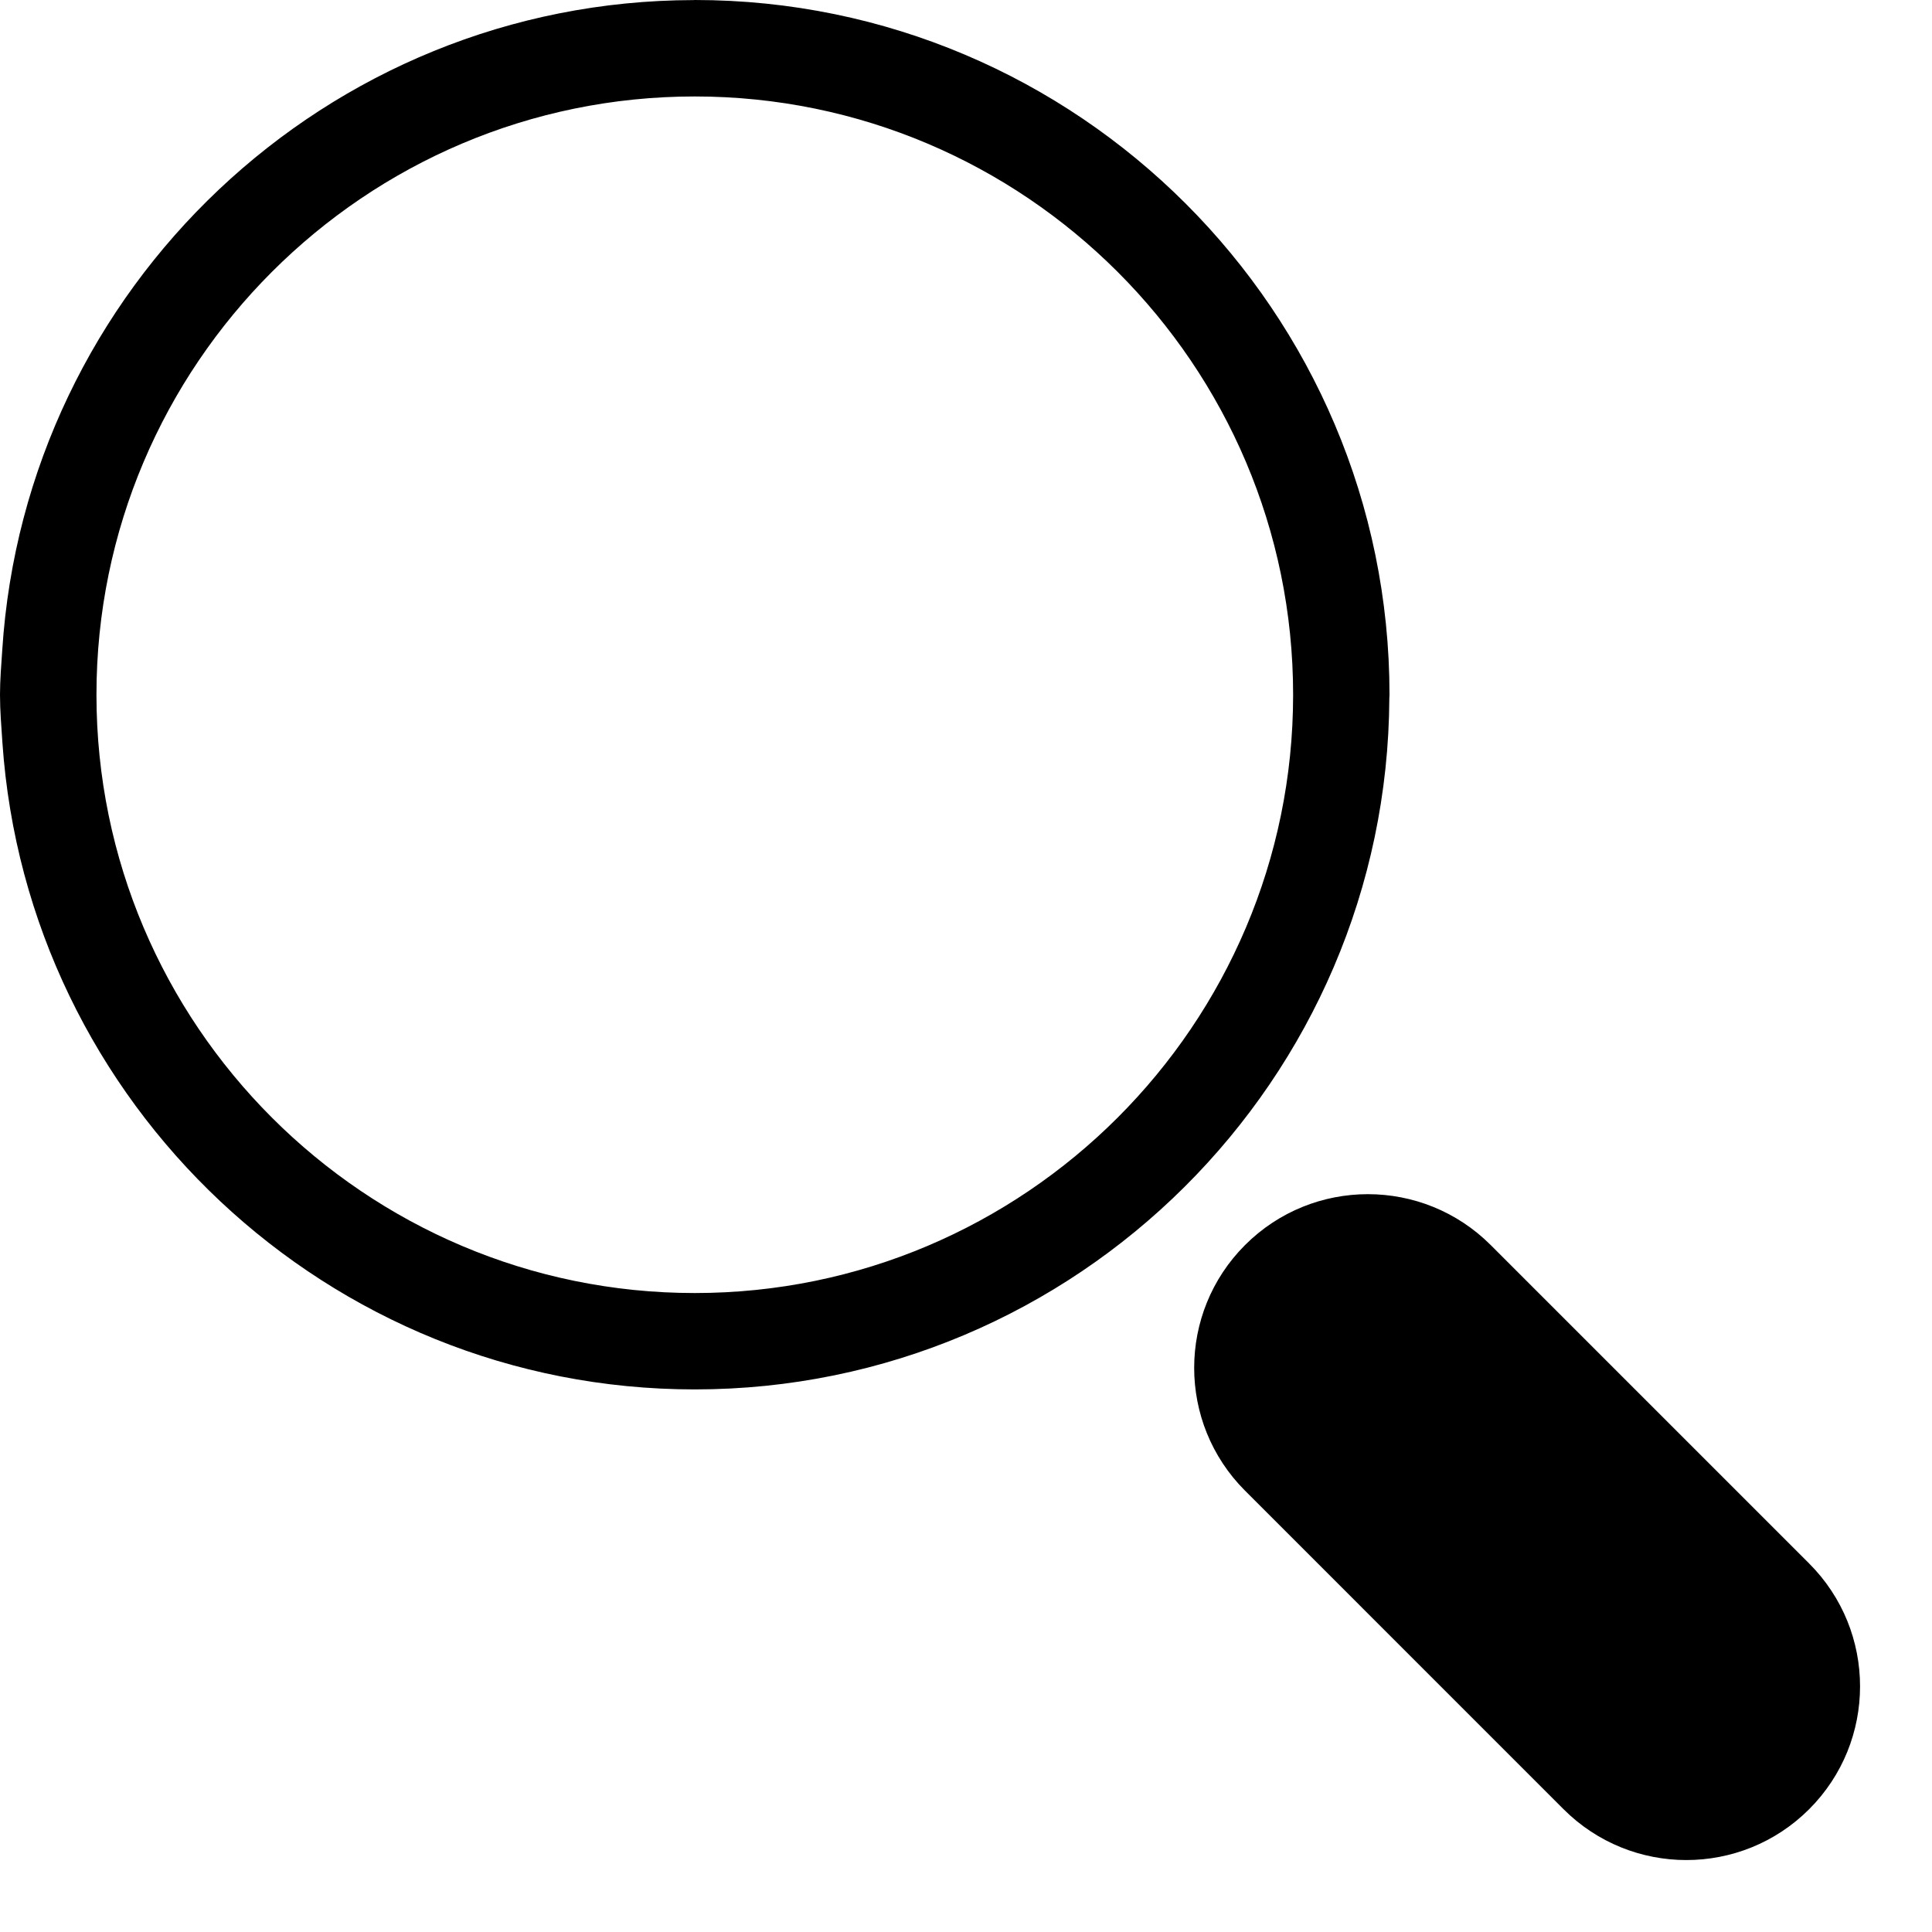
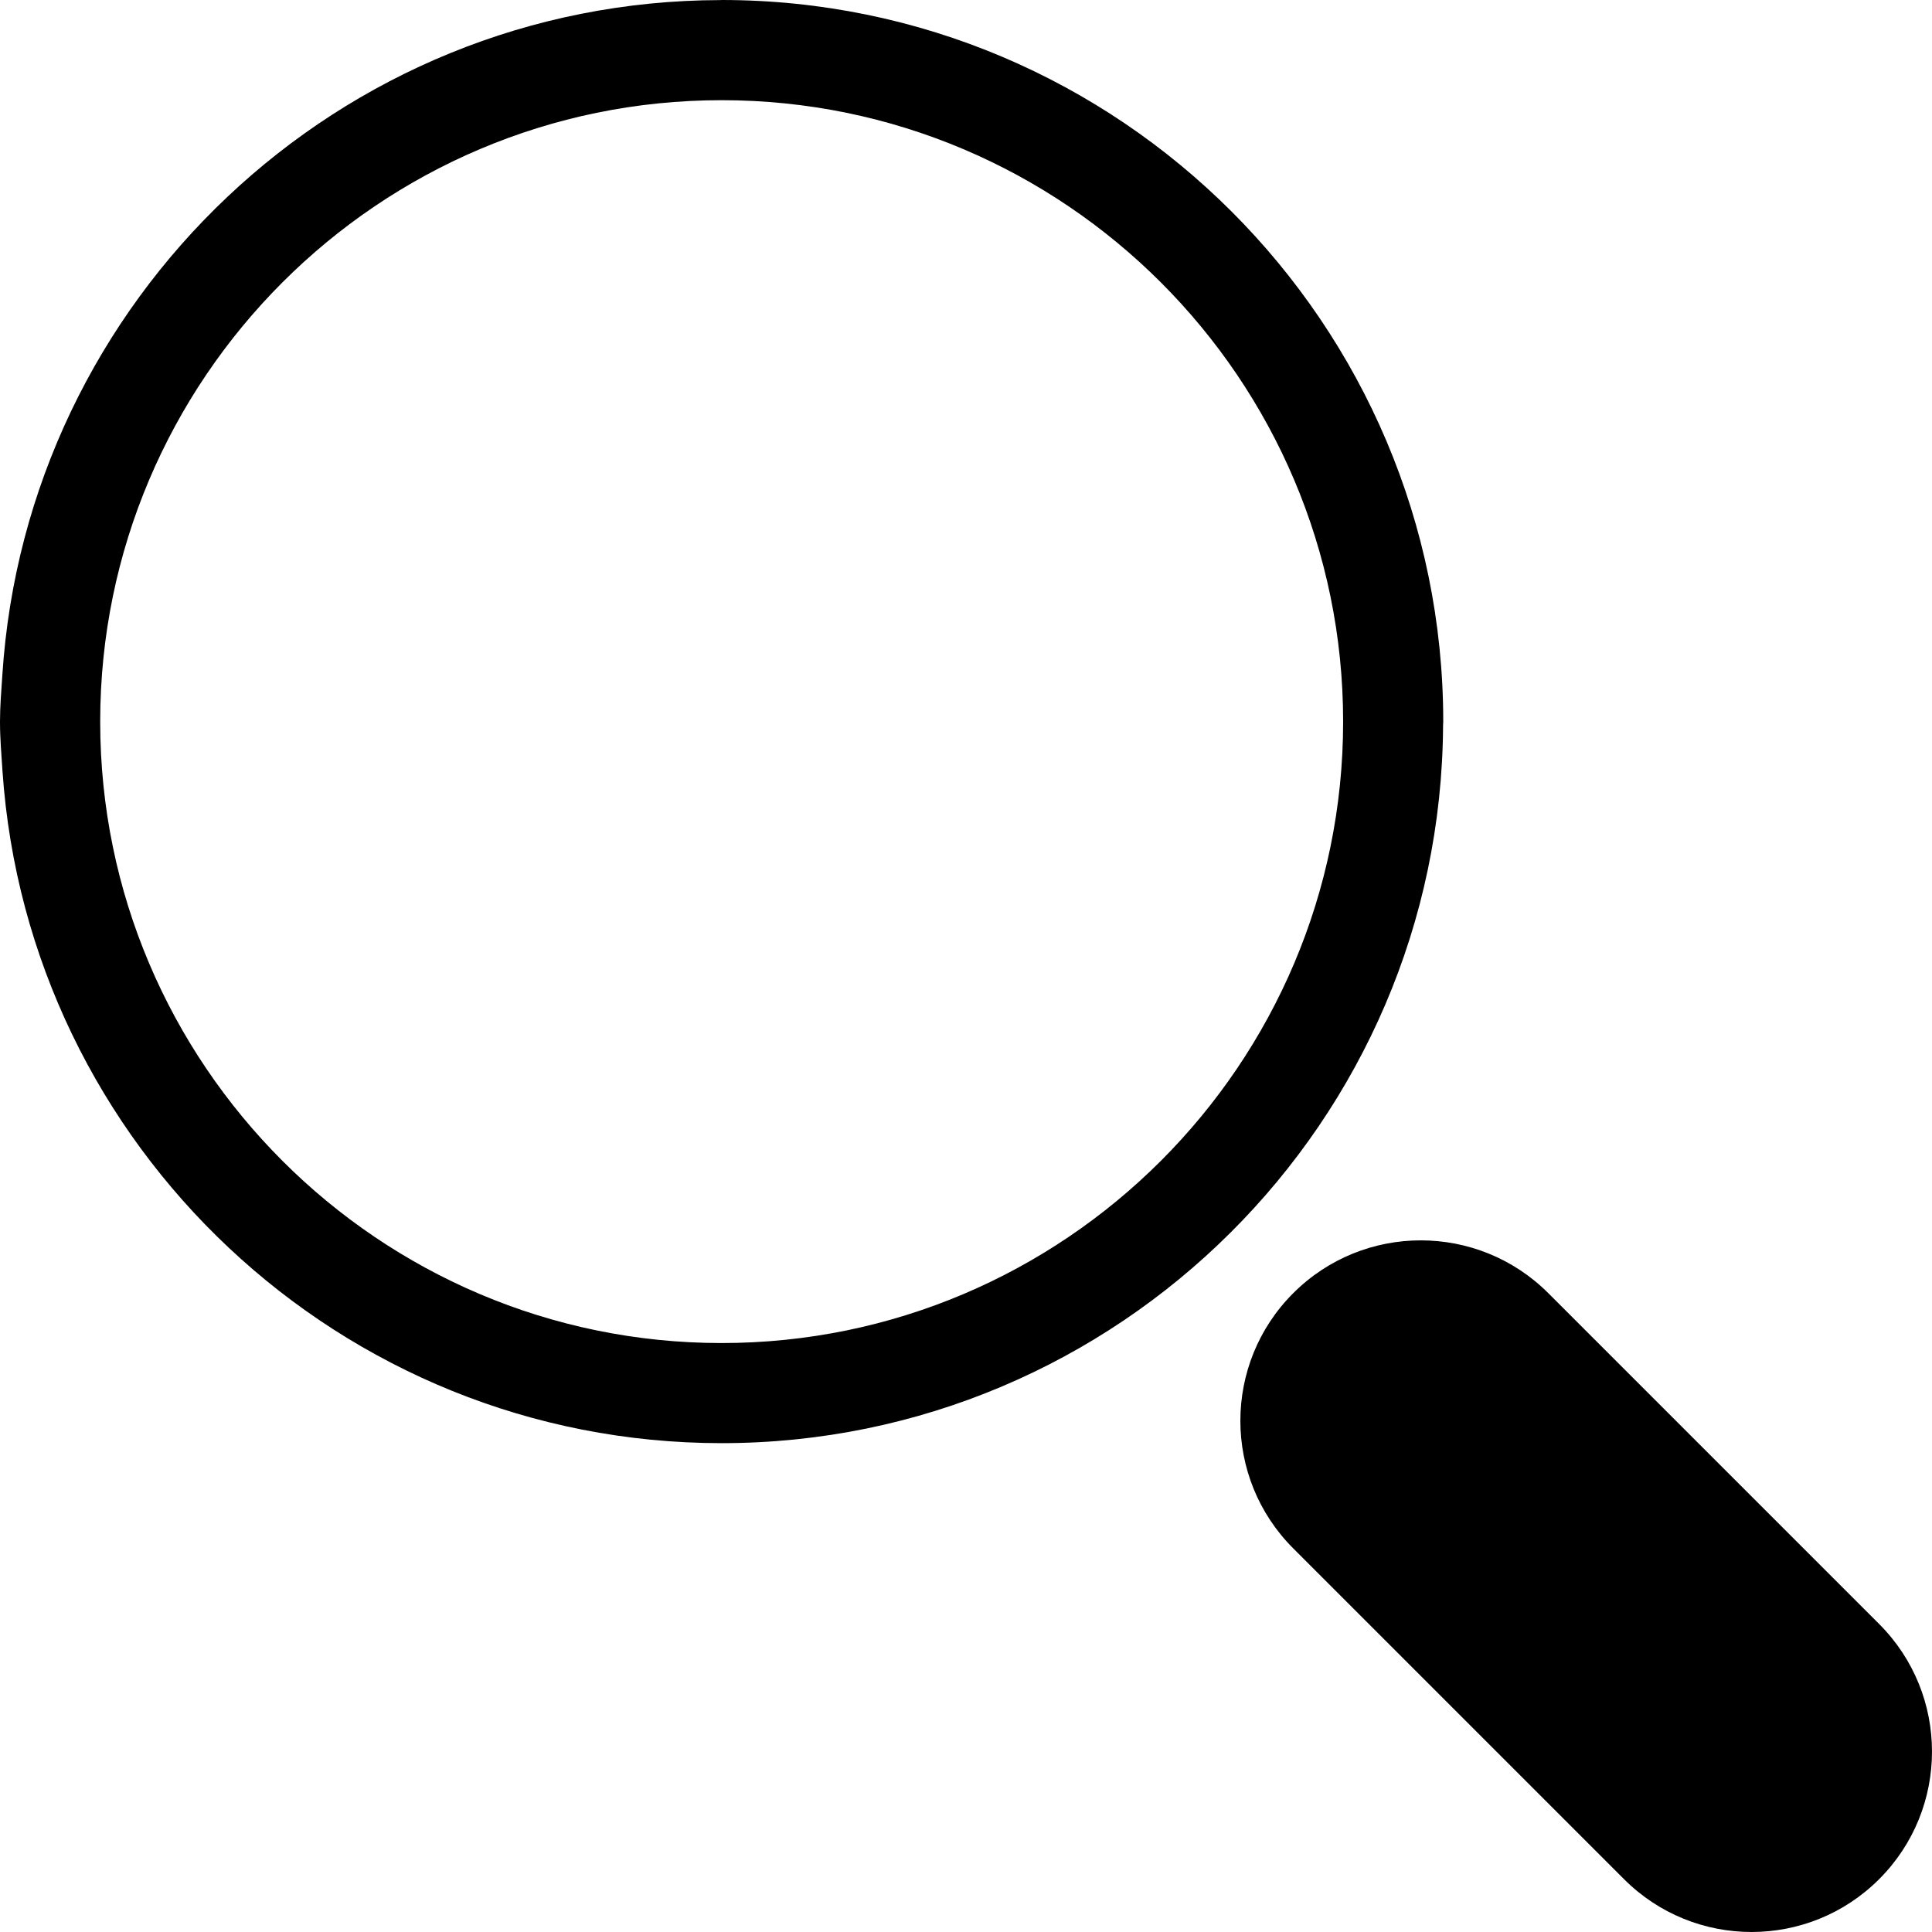
- <svg xmlns="http://www.w3.org/2000/svg" viewBox="0 0 24.035 24.034">
-   <path d="M17.286 8.643C17.286 3.877 13.409 0 8.643 0l-.015.001C4.057.009.317 3.586.028 8.087.016 8.271 0 8.455 0 8.643c0 .201.017.398.03.596.308 4.487 4.048 8.046 8.613 8.046 4.752 0 8.618-3.854 8.641-8.6l.002-.042zm-8.643 7.443c-4.104 0-7.443-3.339-7.443-7.443S4.539 1.2 8.643 1.2c4.104 0 7.444 3.339 7.444 7.443s-3.339 7.443-7.444 7.443zm13.864 3.365l-3.962-3.962a2.16 2.16 0 1 0-3.056 3.056l3.962 3.962a2.16 2.16 0 1 0 3.056-3.056z" />
+ <svg xmlns="http://www.w3.org/2000/svg" viewBox="0 0 23.14 23.14">
+   <path d="M17.286 8.643C17.286 3.877 13.409 0 8.643 0l-.015.001C4.057.009.317 3.586.028 8.087.016 8.271 0 8.455 0 8.643c0 .201.017.398.03.596.308 4.487 4.048 8.046 8.613 8.046 4.752 0 8.618-3.854 8.641-8.6l.002-.042zm-8.643 7.443c-4.104 0-7.443-3.339-7.443-7.443S4.539 1.2 8.643 1.2s7.444 3.339 7.444 7.443-3.339 7.443-7.444 7.443zm13.864 3.365l-3.962-3.962a2.16 2.16 0 1 0-3.056 3.056l3.962 3.962a2.16 2.16 0 1 0 3.056-3.056z" />
</svg>
